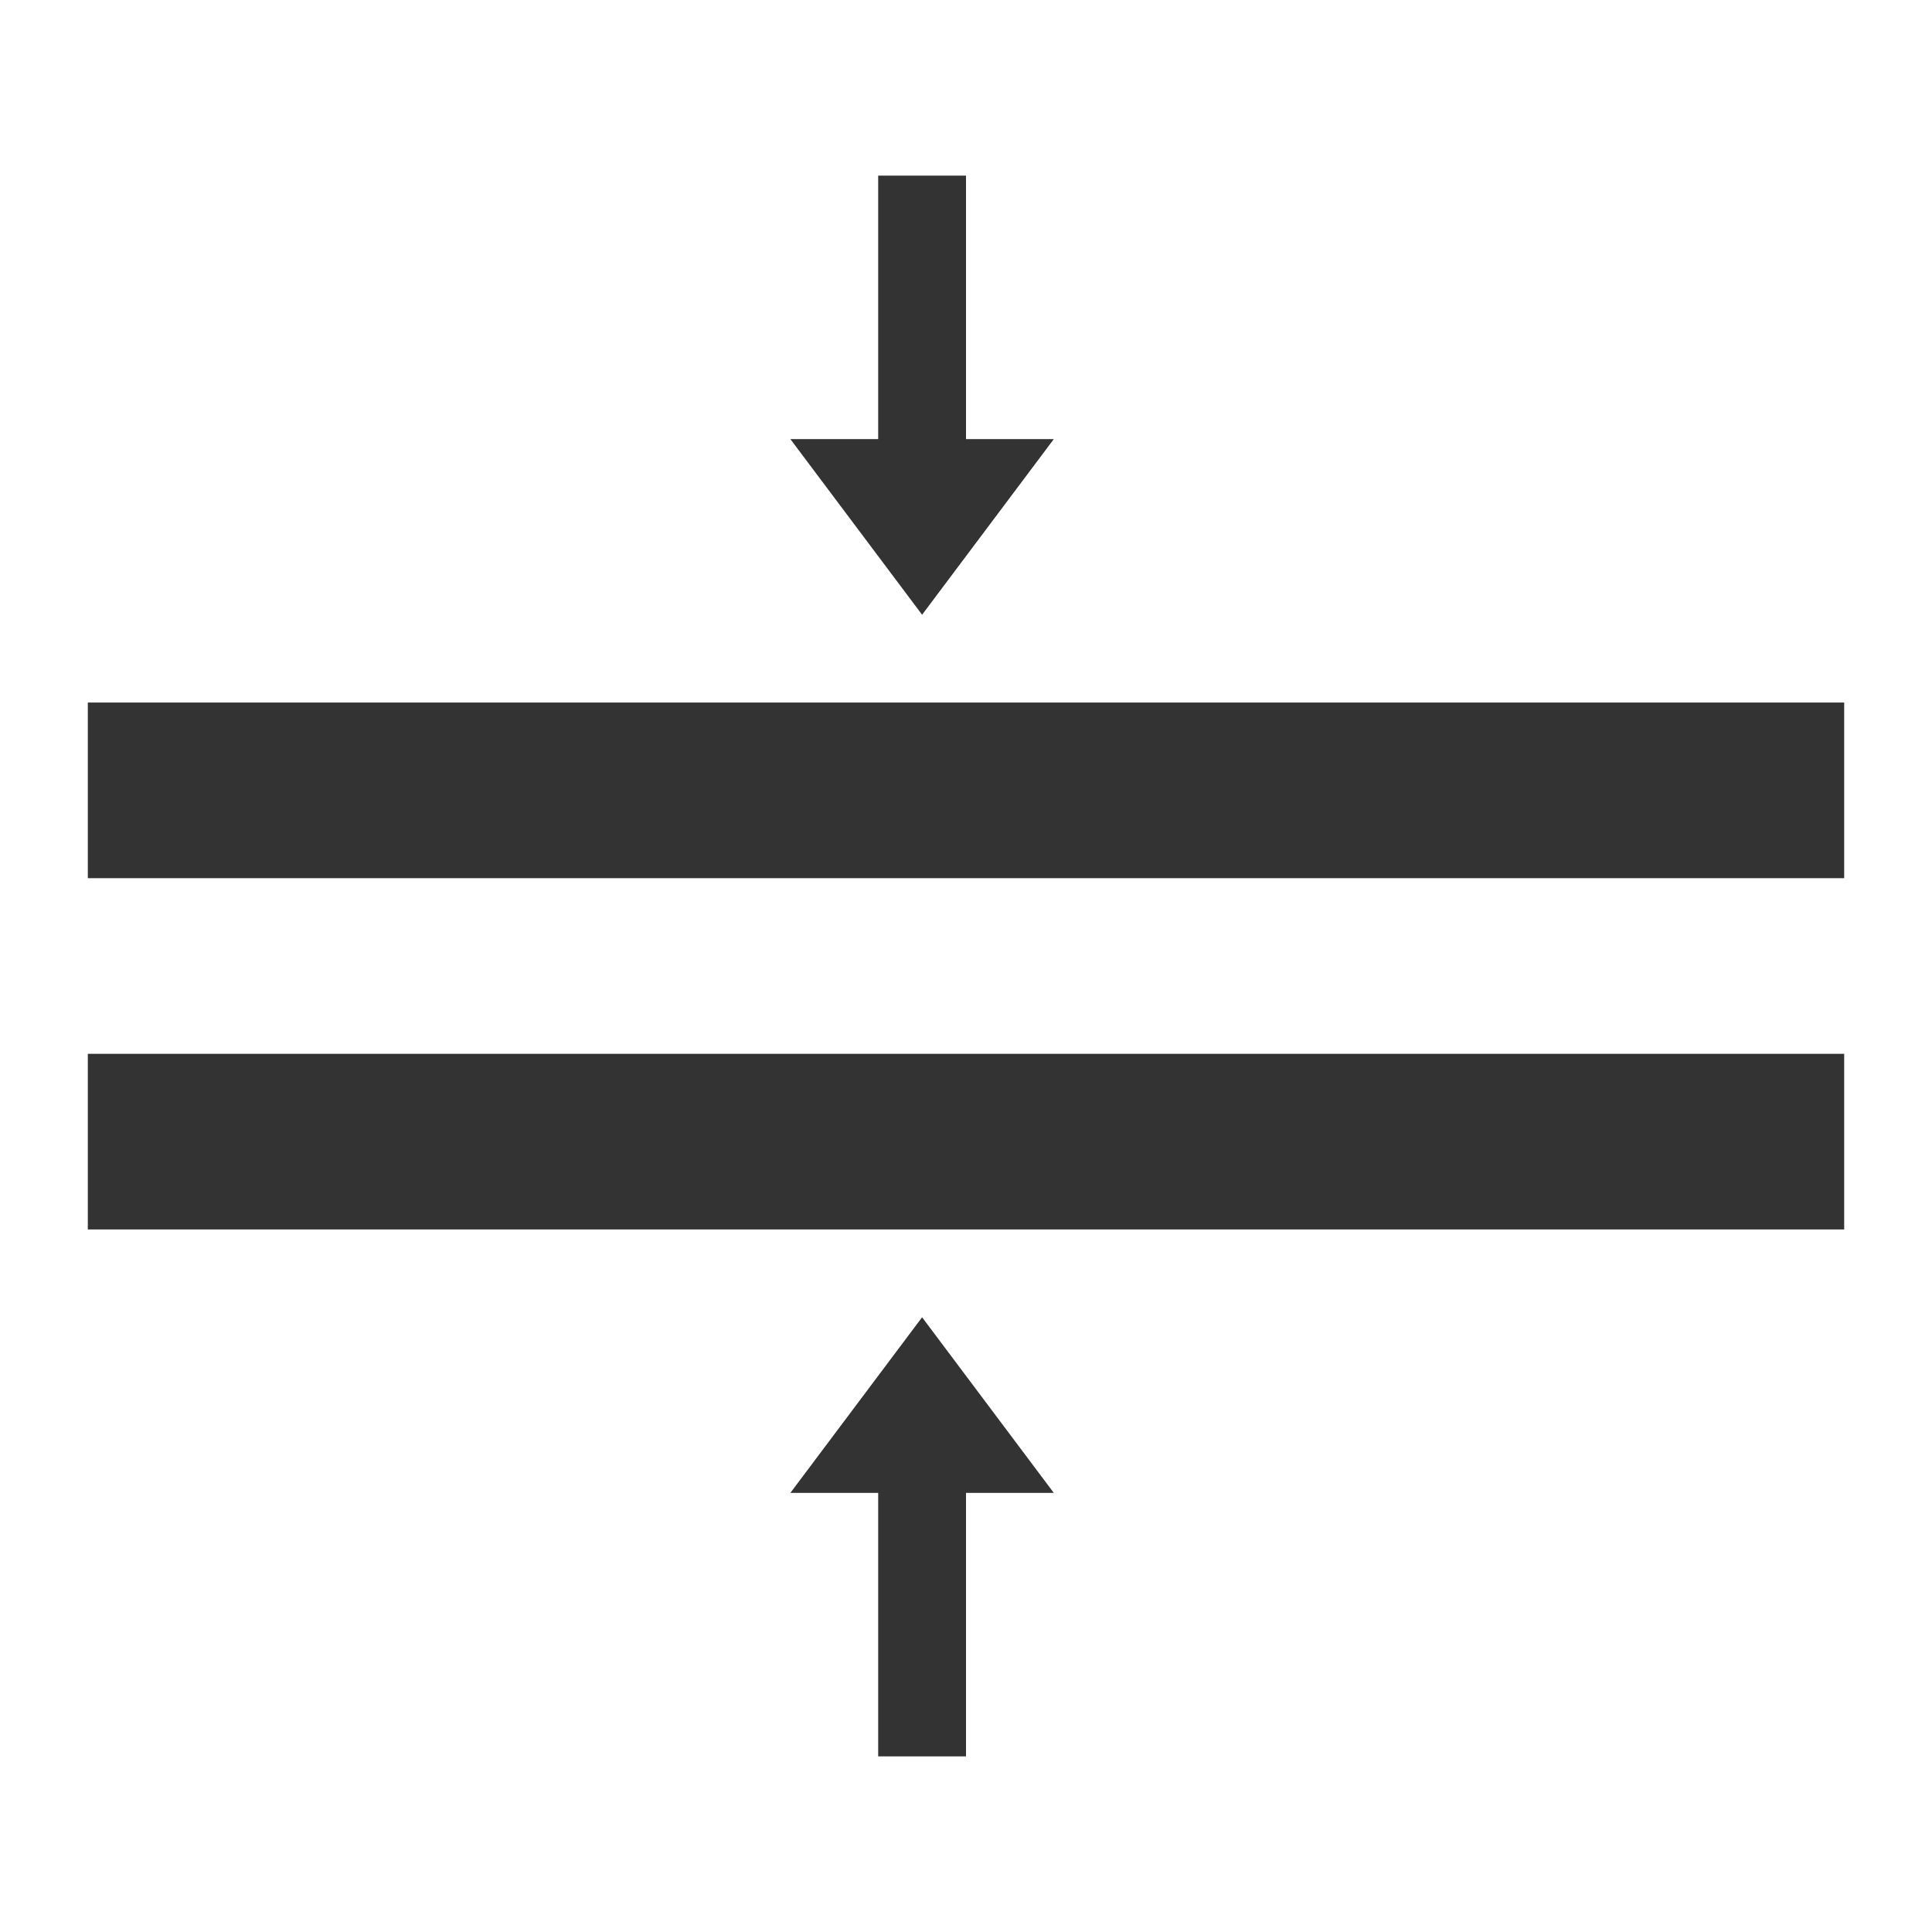
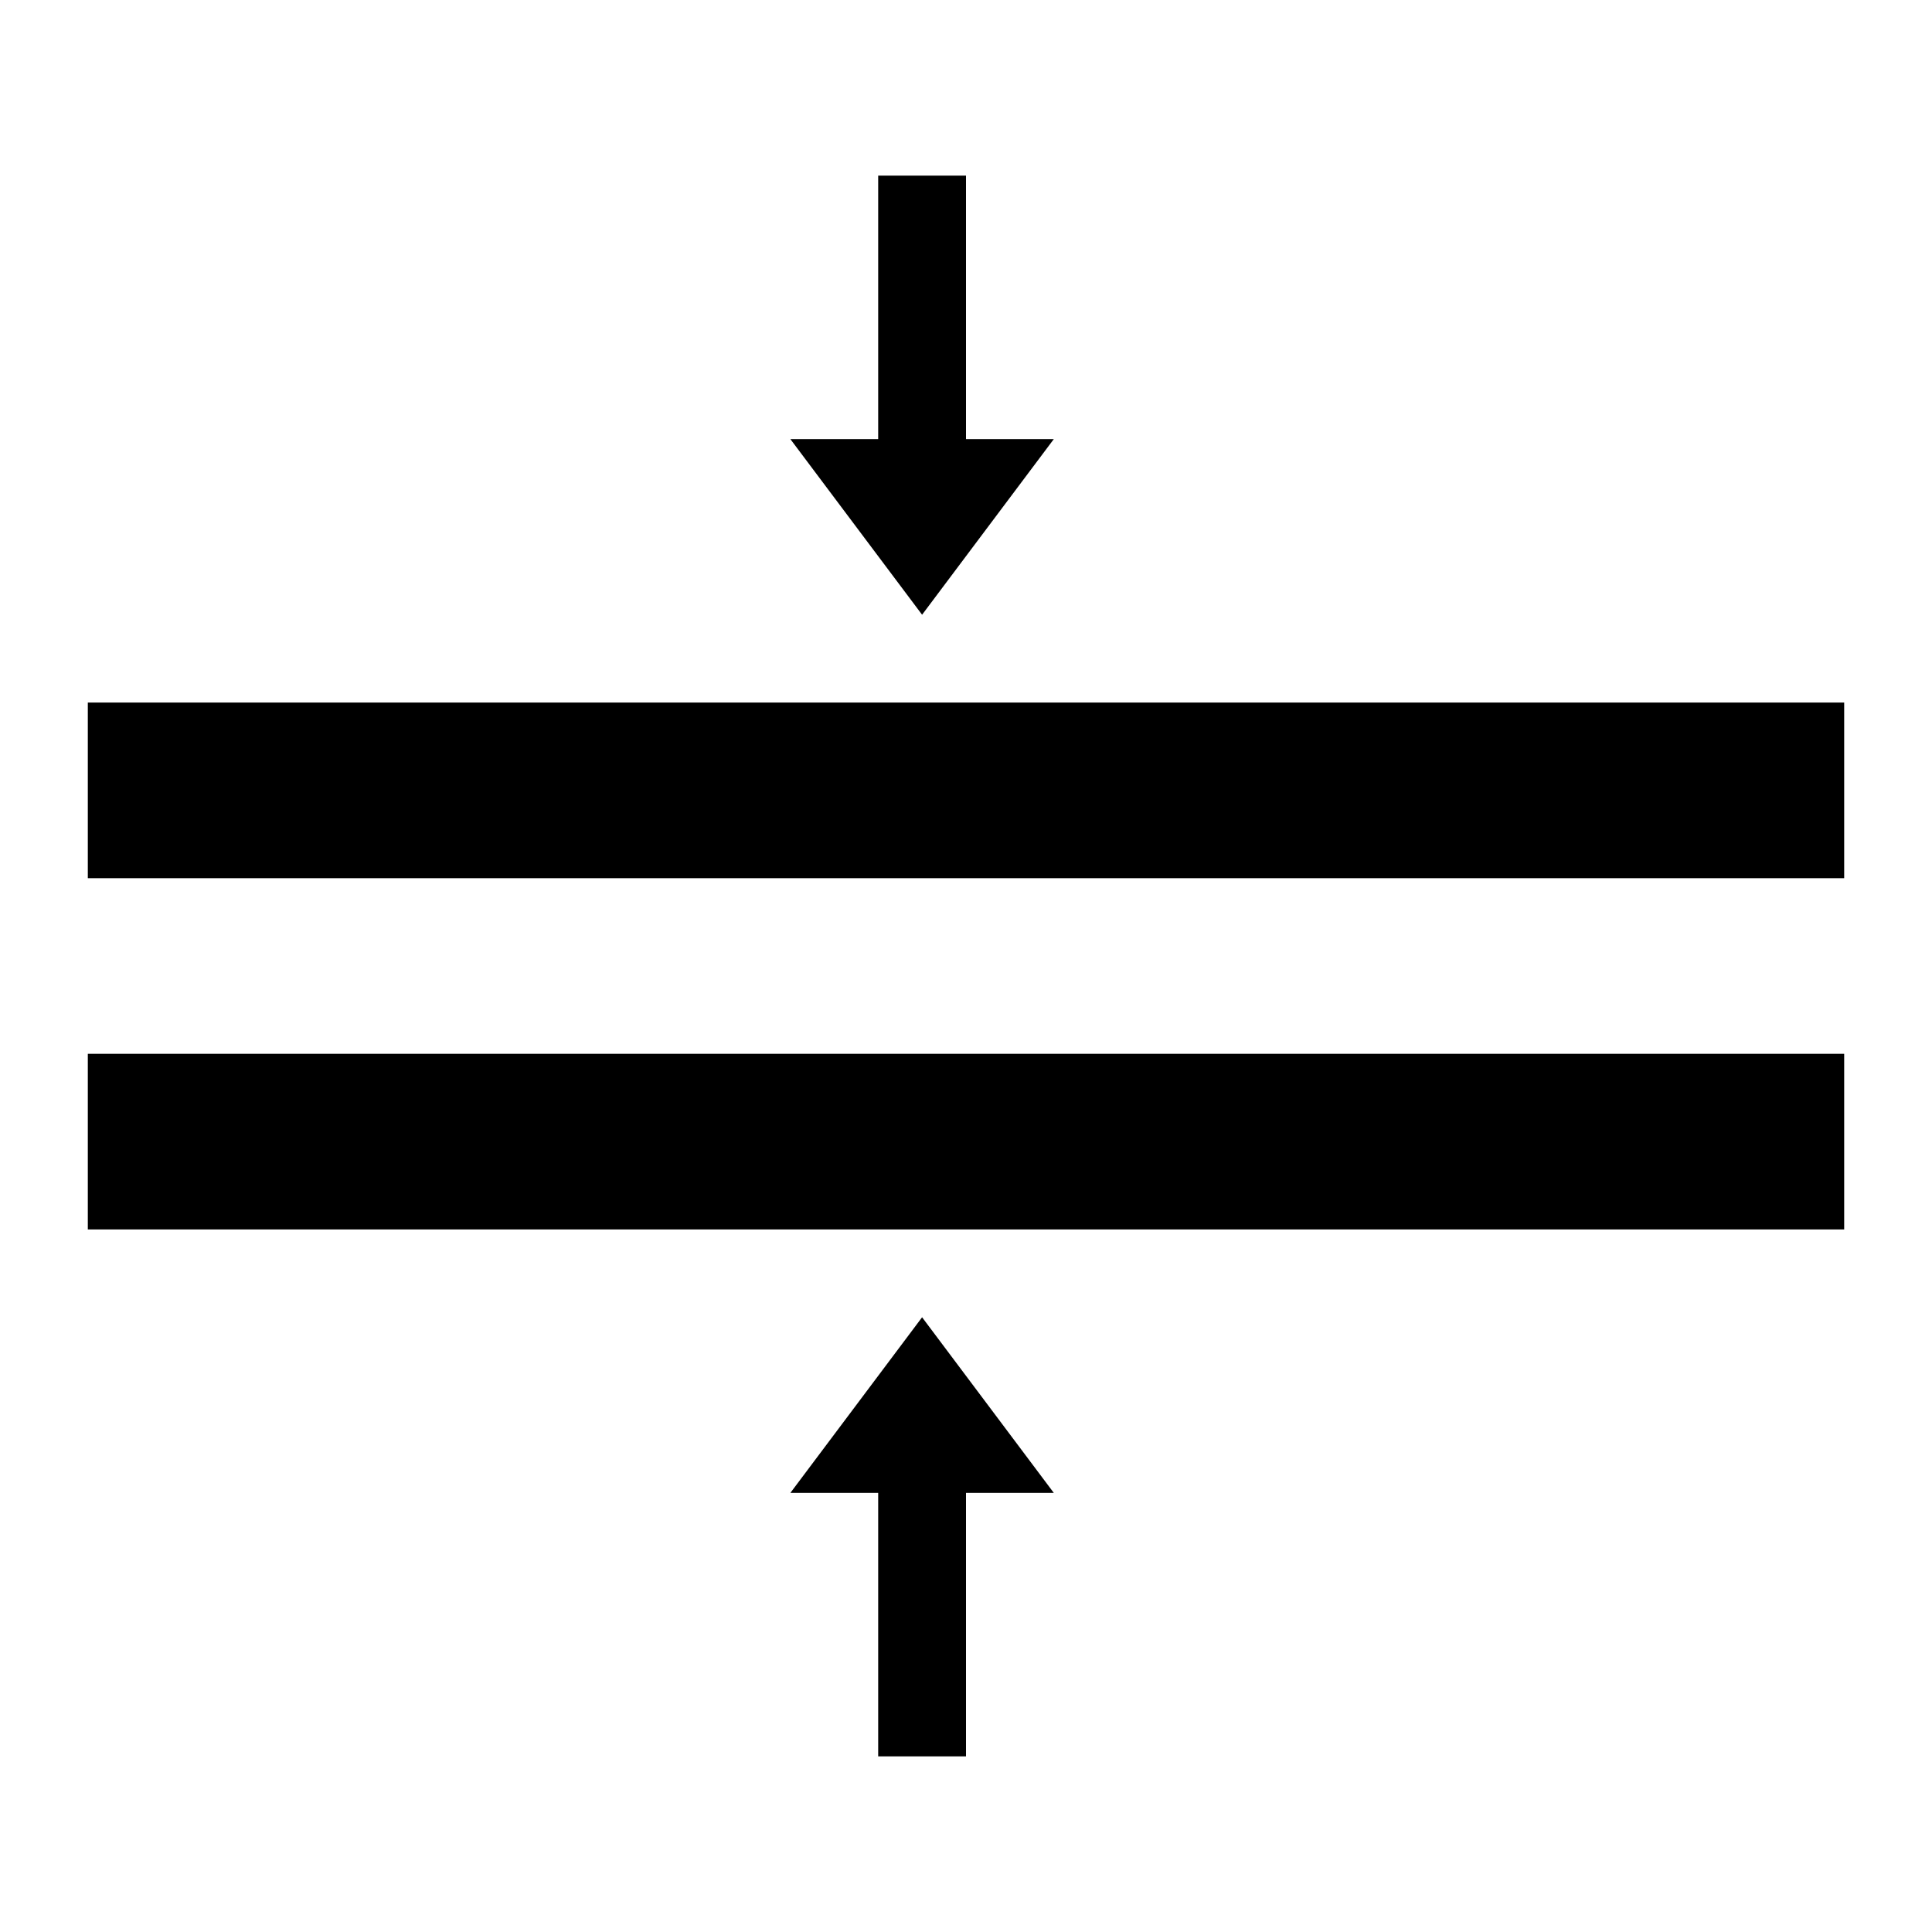
<svg xmlns="http://www.w3.org/2000/svg" version="1.1" width="22" height="22">
-   <rect x="1" y="8" width="20" height="2" style="fill:#333333;fill-opacity:1;stroke:none" />
-   <rect x="1" y="12" width="20" height="2" style="fill:#333333;fill-opacity:1;stroke:none" />
-   <path d="M 10.5,7 9,5 10,5 10,2 11,2 11,5 12,5 Z" style="fill:#333333;fill-opacity:1;stroke:none" />
-   <path d="M 10.5,15 9,17 10,17 10,20 11,20 11,17 12,17 Z" style="fill:#333333;fill-opacity:1;stroke:none" />
+   <rect x="1" y="8" width="20" height="2" style="fill:#000000;fill-opacity:1;stroke:none" />
+   <rect x="1" y="12" width="20" height="2" style="fill:#000000;fill-opacity:1;stroke:none" />
+   <path d="M 10.5,7 9,5 10,5 10,2 11,2 11,5 12,5 Z" style="fill:#000000;fill-opacity:1;stroke:none" />
+   <path d="M 10.5,15 9,17 10,17 10,20 11,20 11,17 12,17 Z" style="fill:#000000;fill-opacity:1;stroke:none" />
</svg>
